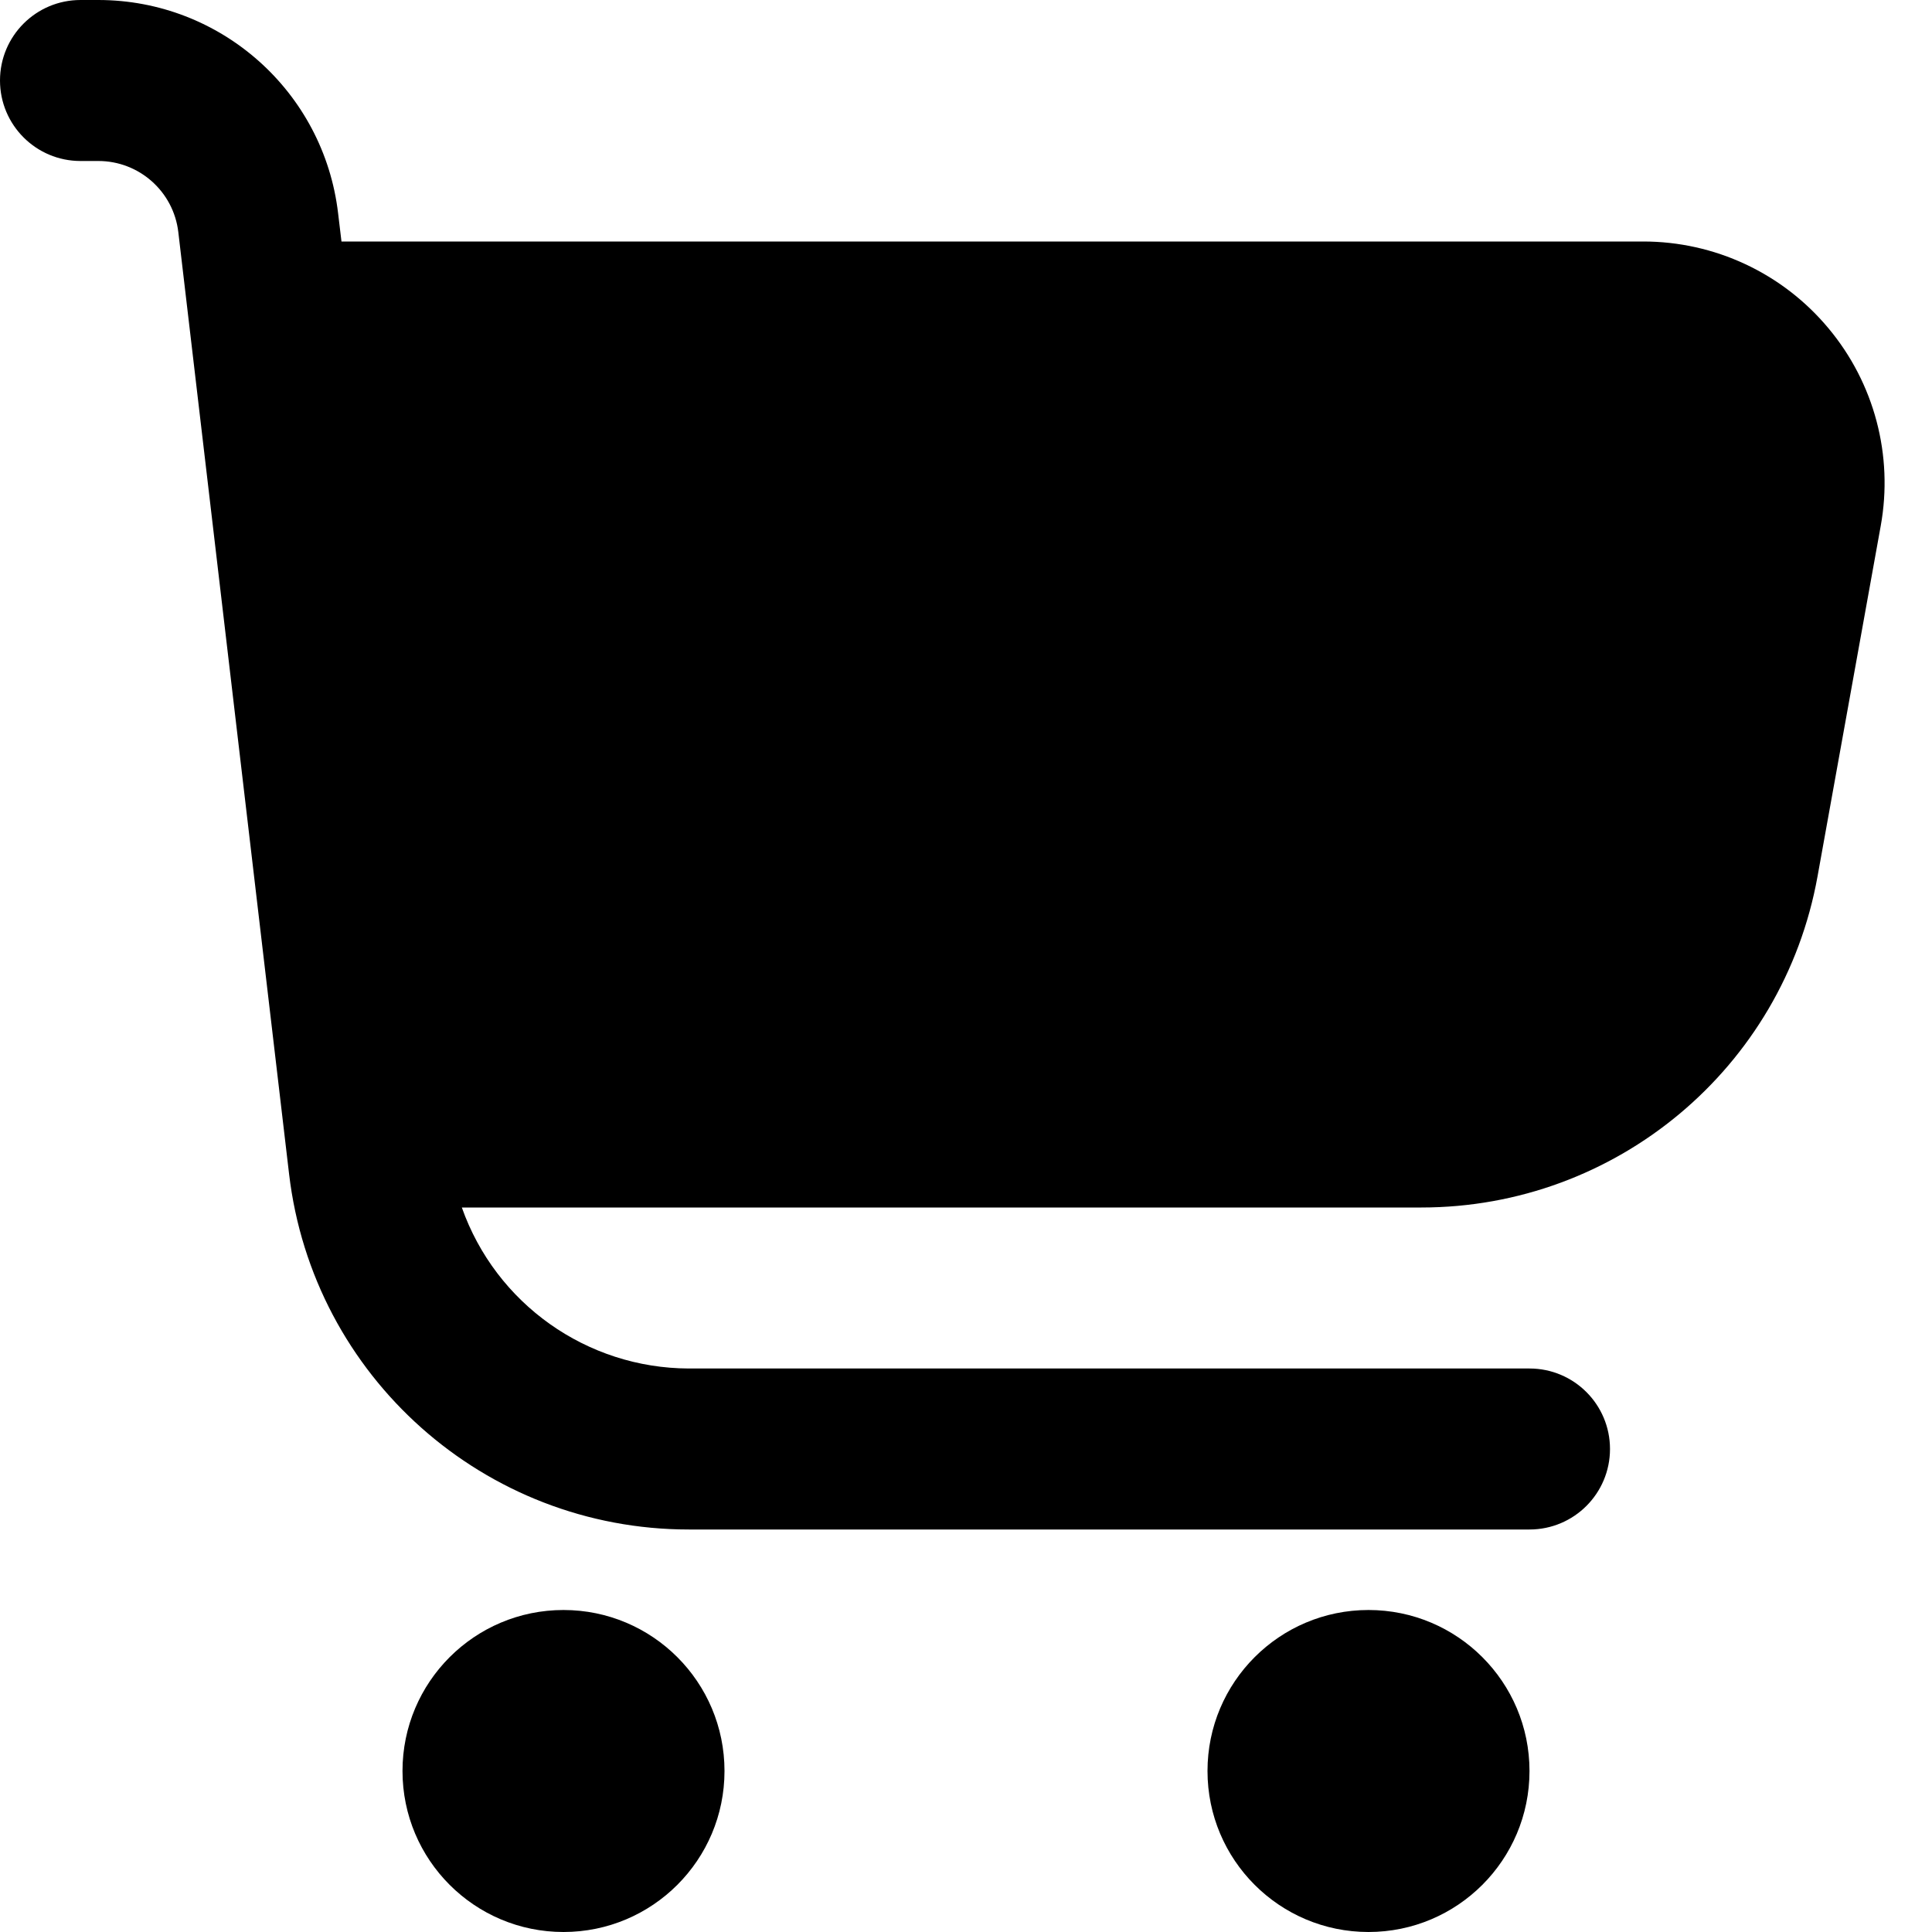
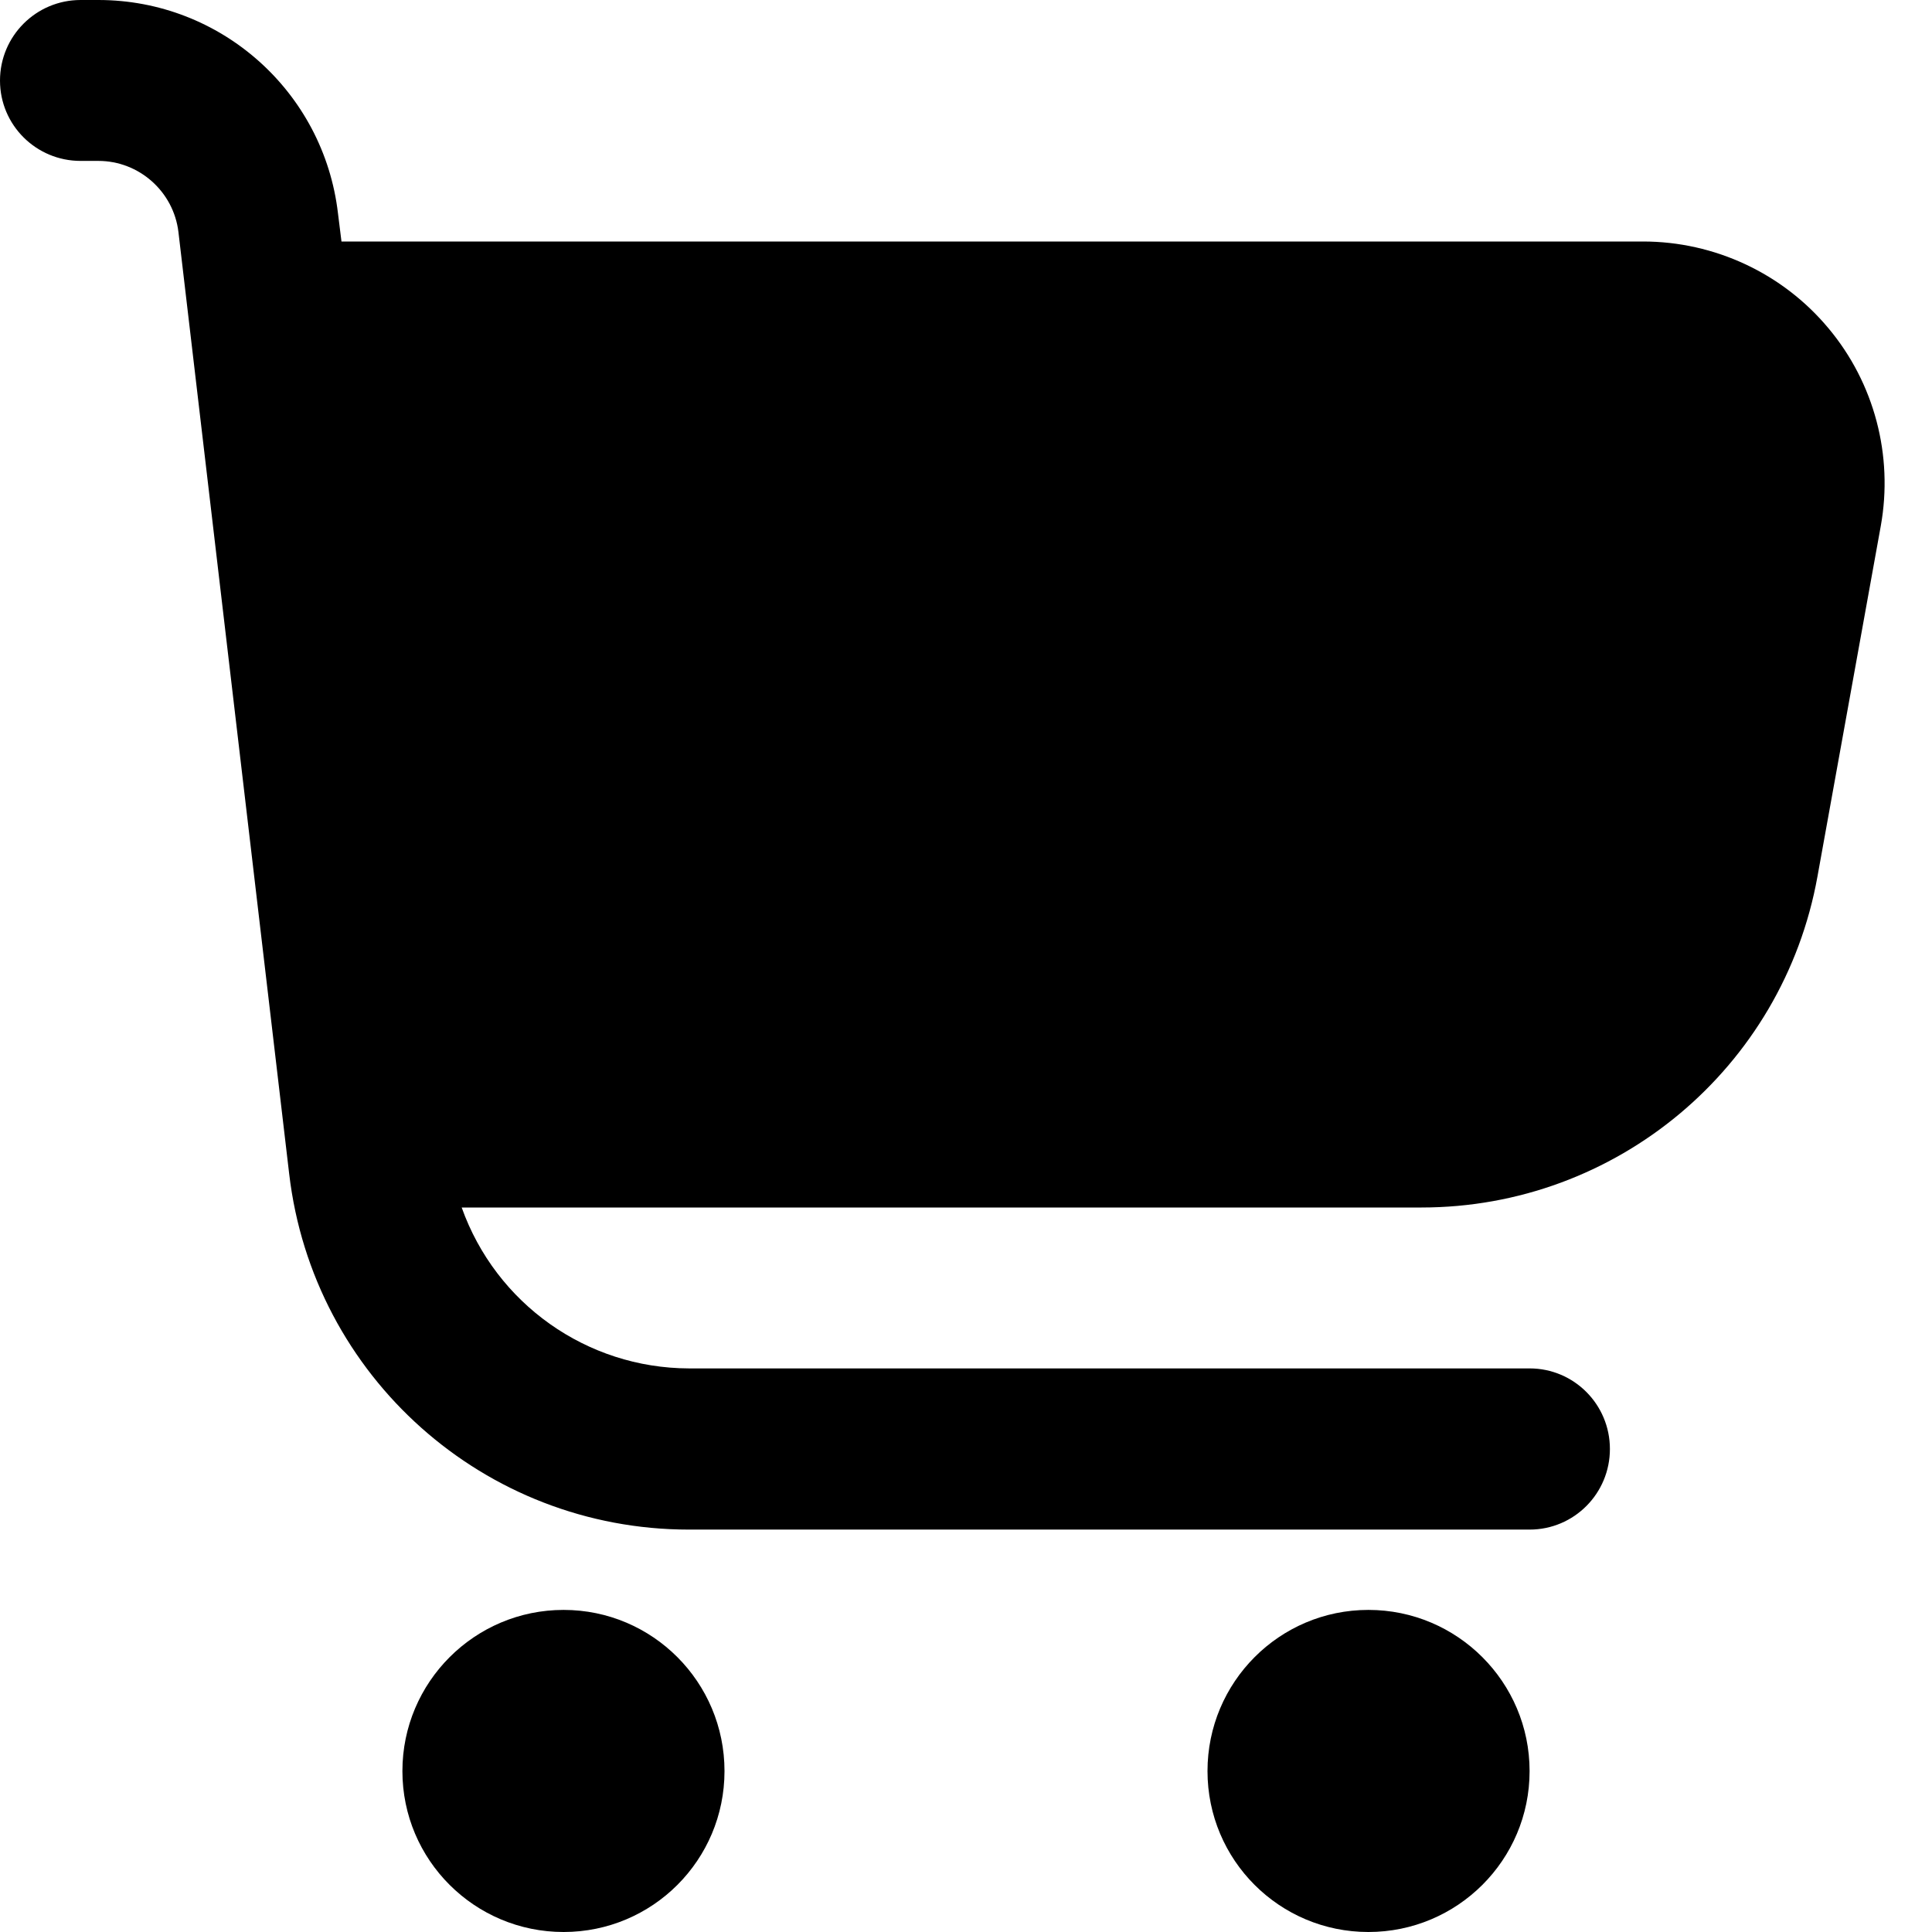
- <svg xmlns="http://www.w3.org/2000/svg" id="Filled" viewBox="0 0 24 24" width="512" height="512">
-   <path d="M22.713,4.077A2.993,2.993,0,0,0,20.41,3H4.242L4.2,2.649A3,3,0,0,0,1.222,0H1A1,1,0,0,0,1,2h.222a1,1,0,0,1,.993.883l1.376,11.7A5,5,0,0,0,8.557,19H19a1,1,0,0,0,0-2H8.557a3,3,0,0,1-2.82-2h11.92a5,5,0,0,0,4.921-4.113l.785-4.354A2.994,2.994,0,0,0,22.713,4.077Z" />
-   <circle cx="7" cy="22" r="2" />
-   <circle cx="17" cy="22" r="2" />
+ <svg xmlns="http://www.w3.org/2000/svg" width="px" height="28px" viewBox="0 0 28 28" version="1.1">
+   <g id="surface1">
+     <path style=" stroke:none;fill-rule:nonzero;fill:rgb(0%,0%,0%);fill-opacity:1;" d="M 26.5 4.758 C 25.836 3.961 24.848 3.5 23.812 3.5 L 4.949 3.5 L 4.898 3.09 C 4.691 1.328 3.199 0 1.426 0 L 1.168 0 C 0.523 0 0 0.523 0 1.168 C 0 1.812 0.523 2.332 1.168 2.332 L 1.426 2.332 C 2.016 2.332 2.516 2.777 2.586 3.363 L 4.191 17.012 C 4.535 19.953 7.023 22.168 9.984 22.168 L 22.168 22.168 C 22.812 22.168 23.332 21.645 23.332 21 C 23.332 20.355 22.812 19.832 22.168 19.832 L 9.984 19.832 C 8.504 19.828 7.188 18.895 6.691 17.5 L 20.602 17.5 C 23.422 17.5 25.84 15.48 26.34 12.703 L 27.258 7.621 C 27.441 6.602 27.164 5.551 26.5 4.758 Z M 26.5 4.758 " />
+     <path style=" stroke:none;fill-rule:nonzero;fill:rgb(0%,0%,0%);fill-opacity:1;" d="M 10.5 25.668 C 10.5 26.957 9.457 28 8.168 28 C 6.879 28 5.832 26.957 5.832 25.668 C 5.832 24.379 6.879 23.332 8.168 23.332 C 9.457 23.332 10.5 24.379 10.5 25.668 Z M 10.5 25.668 " />
+     <path style=" stroke:none;fill-rule:nonzero;fill:rgb(0%,0%,0%);fill-opacity:1;" d="M 22.168 25.668 C 22.168 26.957 21.121 28 19.832 28 C 18.543 28 17.5 26.957 17.5 25.668 C 17.5 24.379 18.543 23.332 19.832 23.332 C 21.121 23.332 22.168 24.379 22.168 25.668 Z M 22.168 25.668 " />
+   </g>
</svg>
